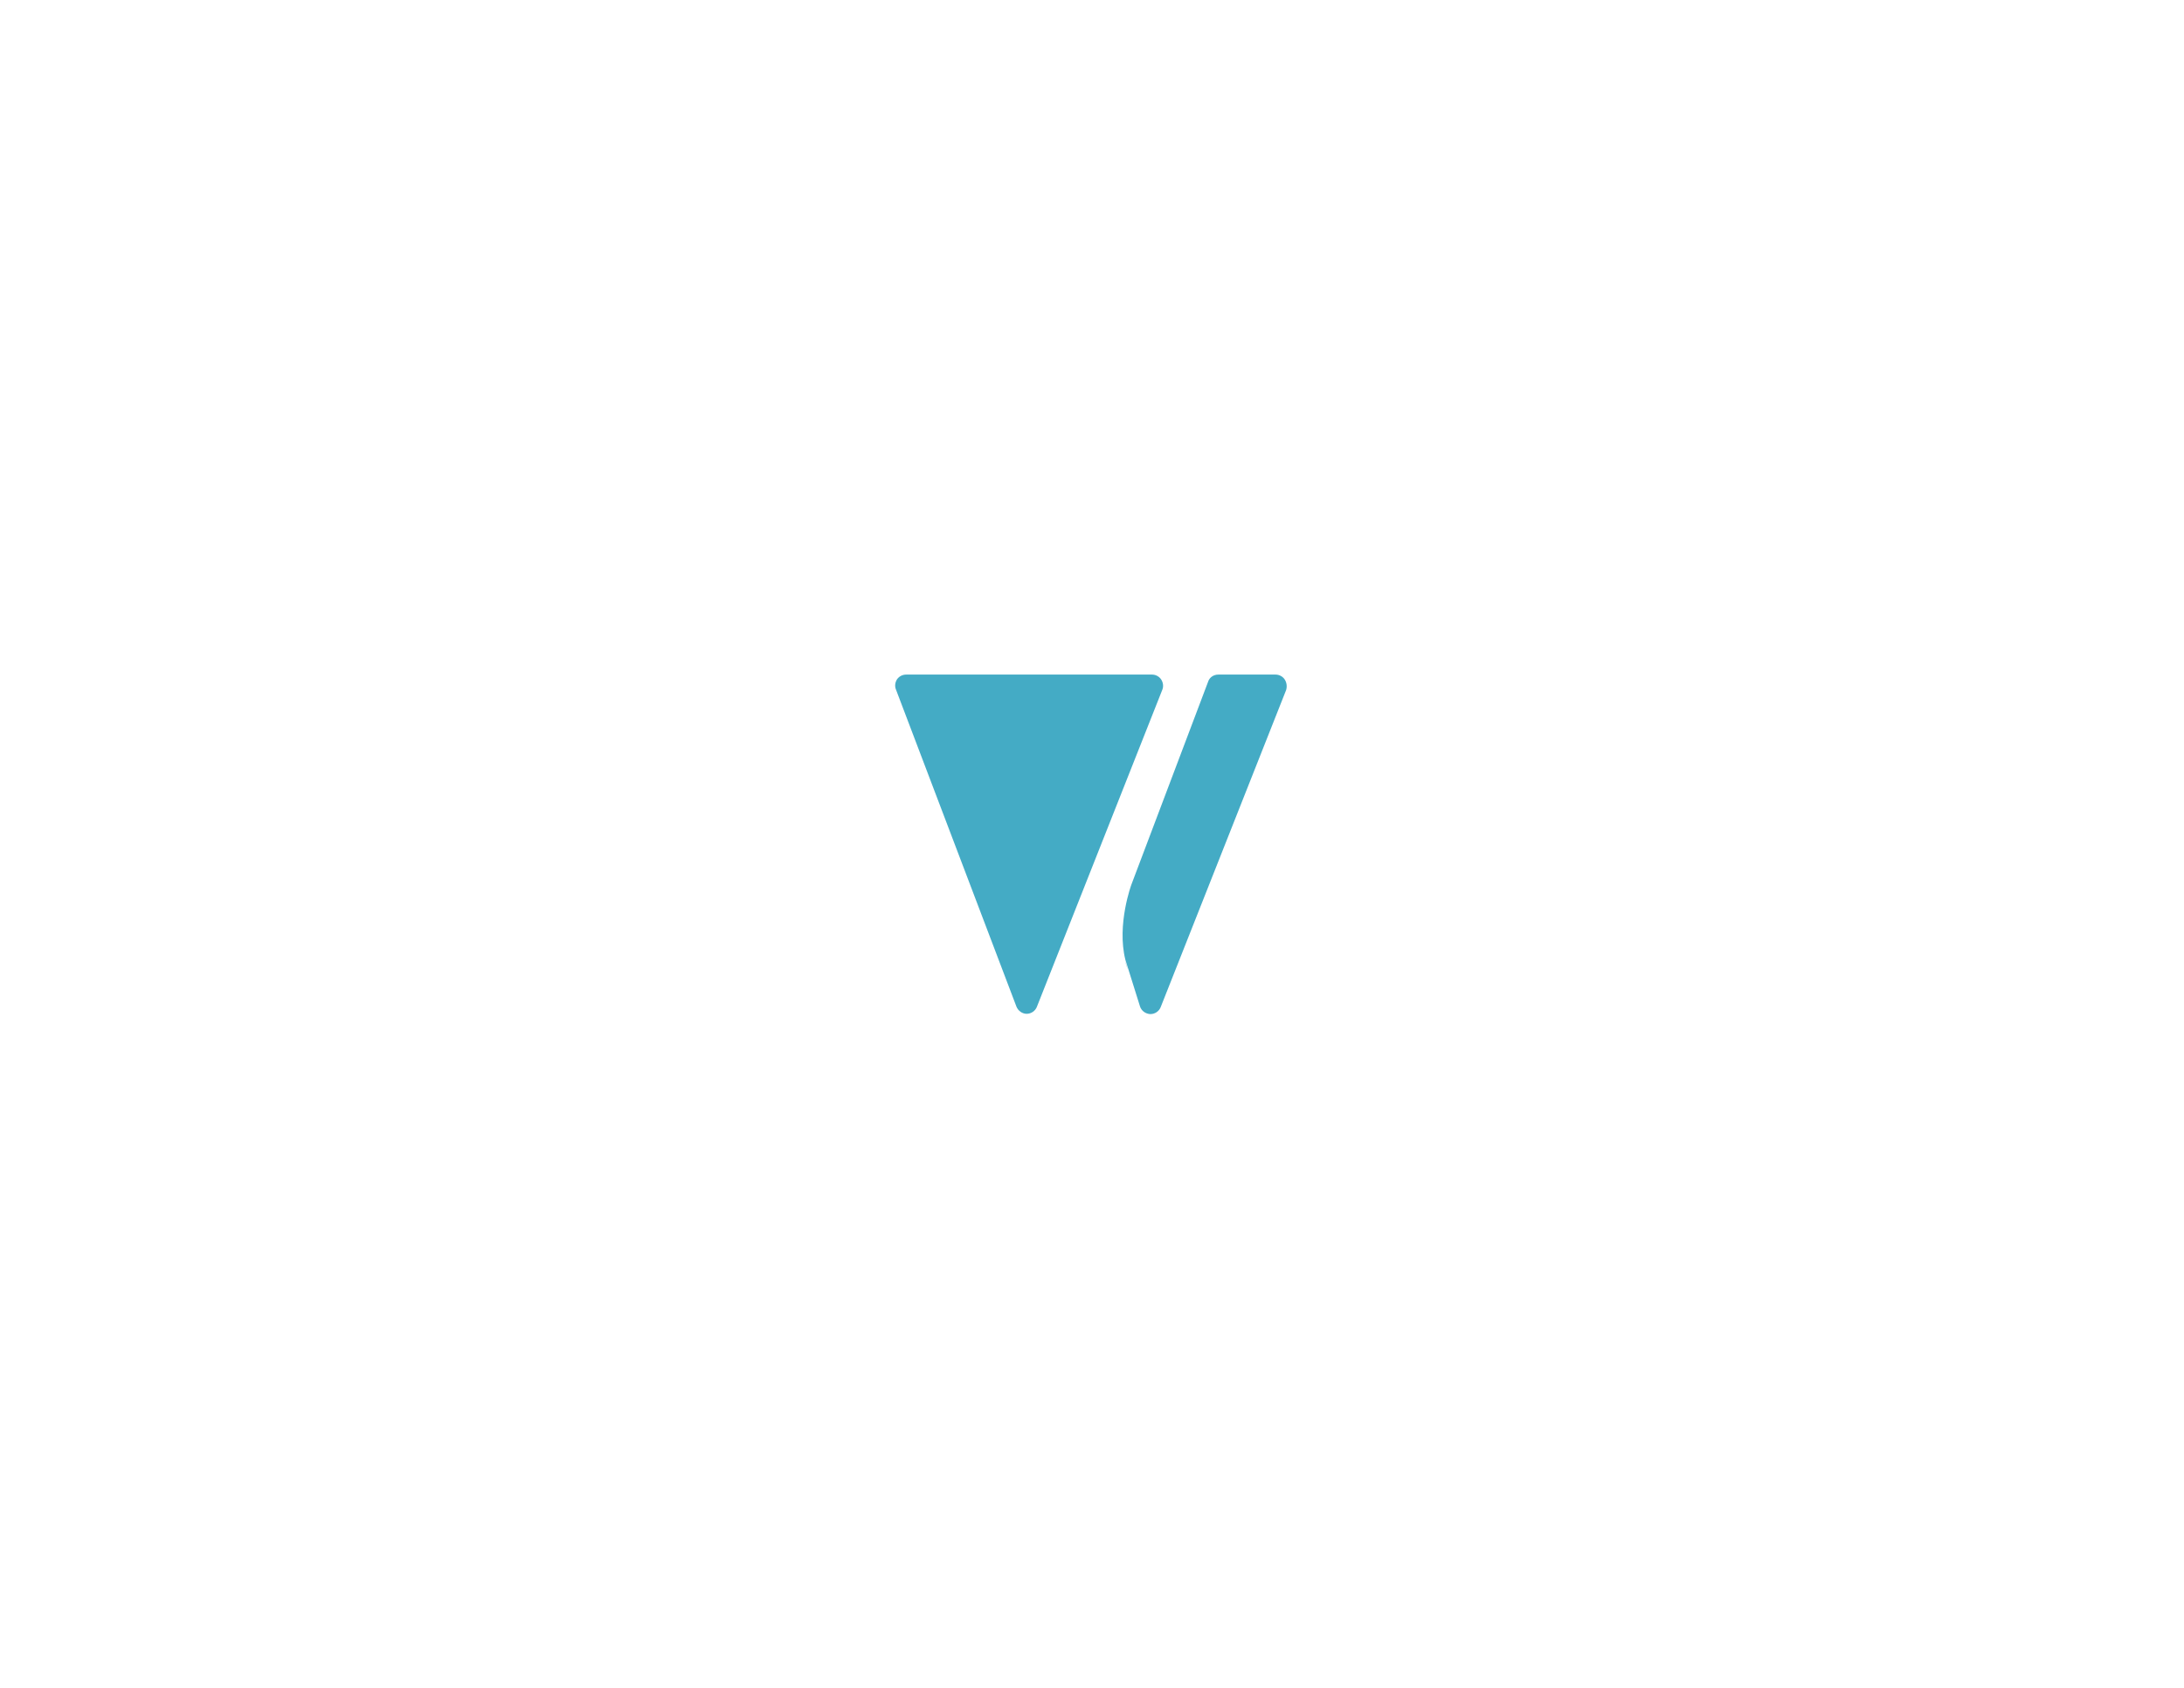
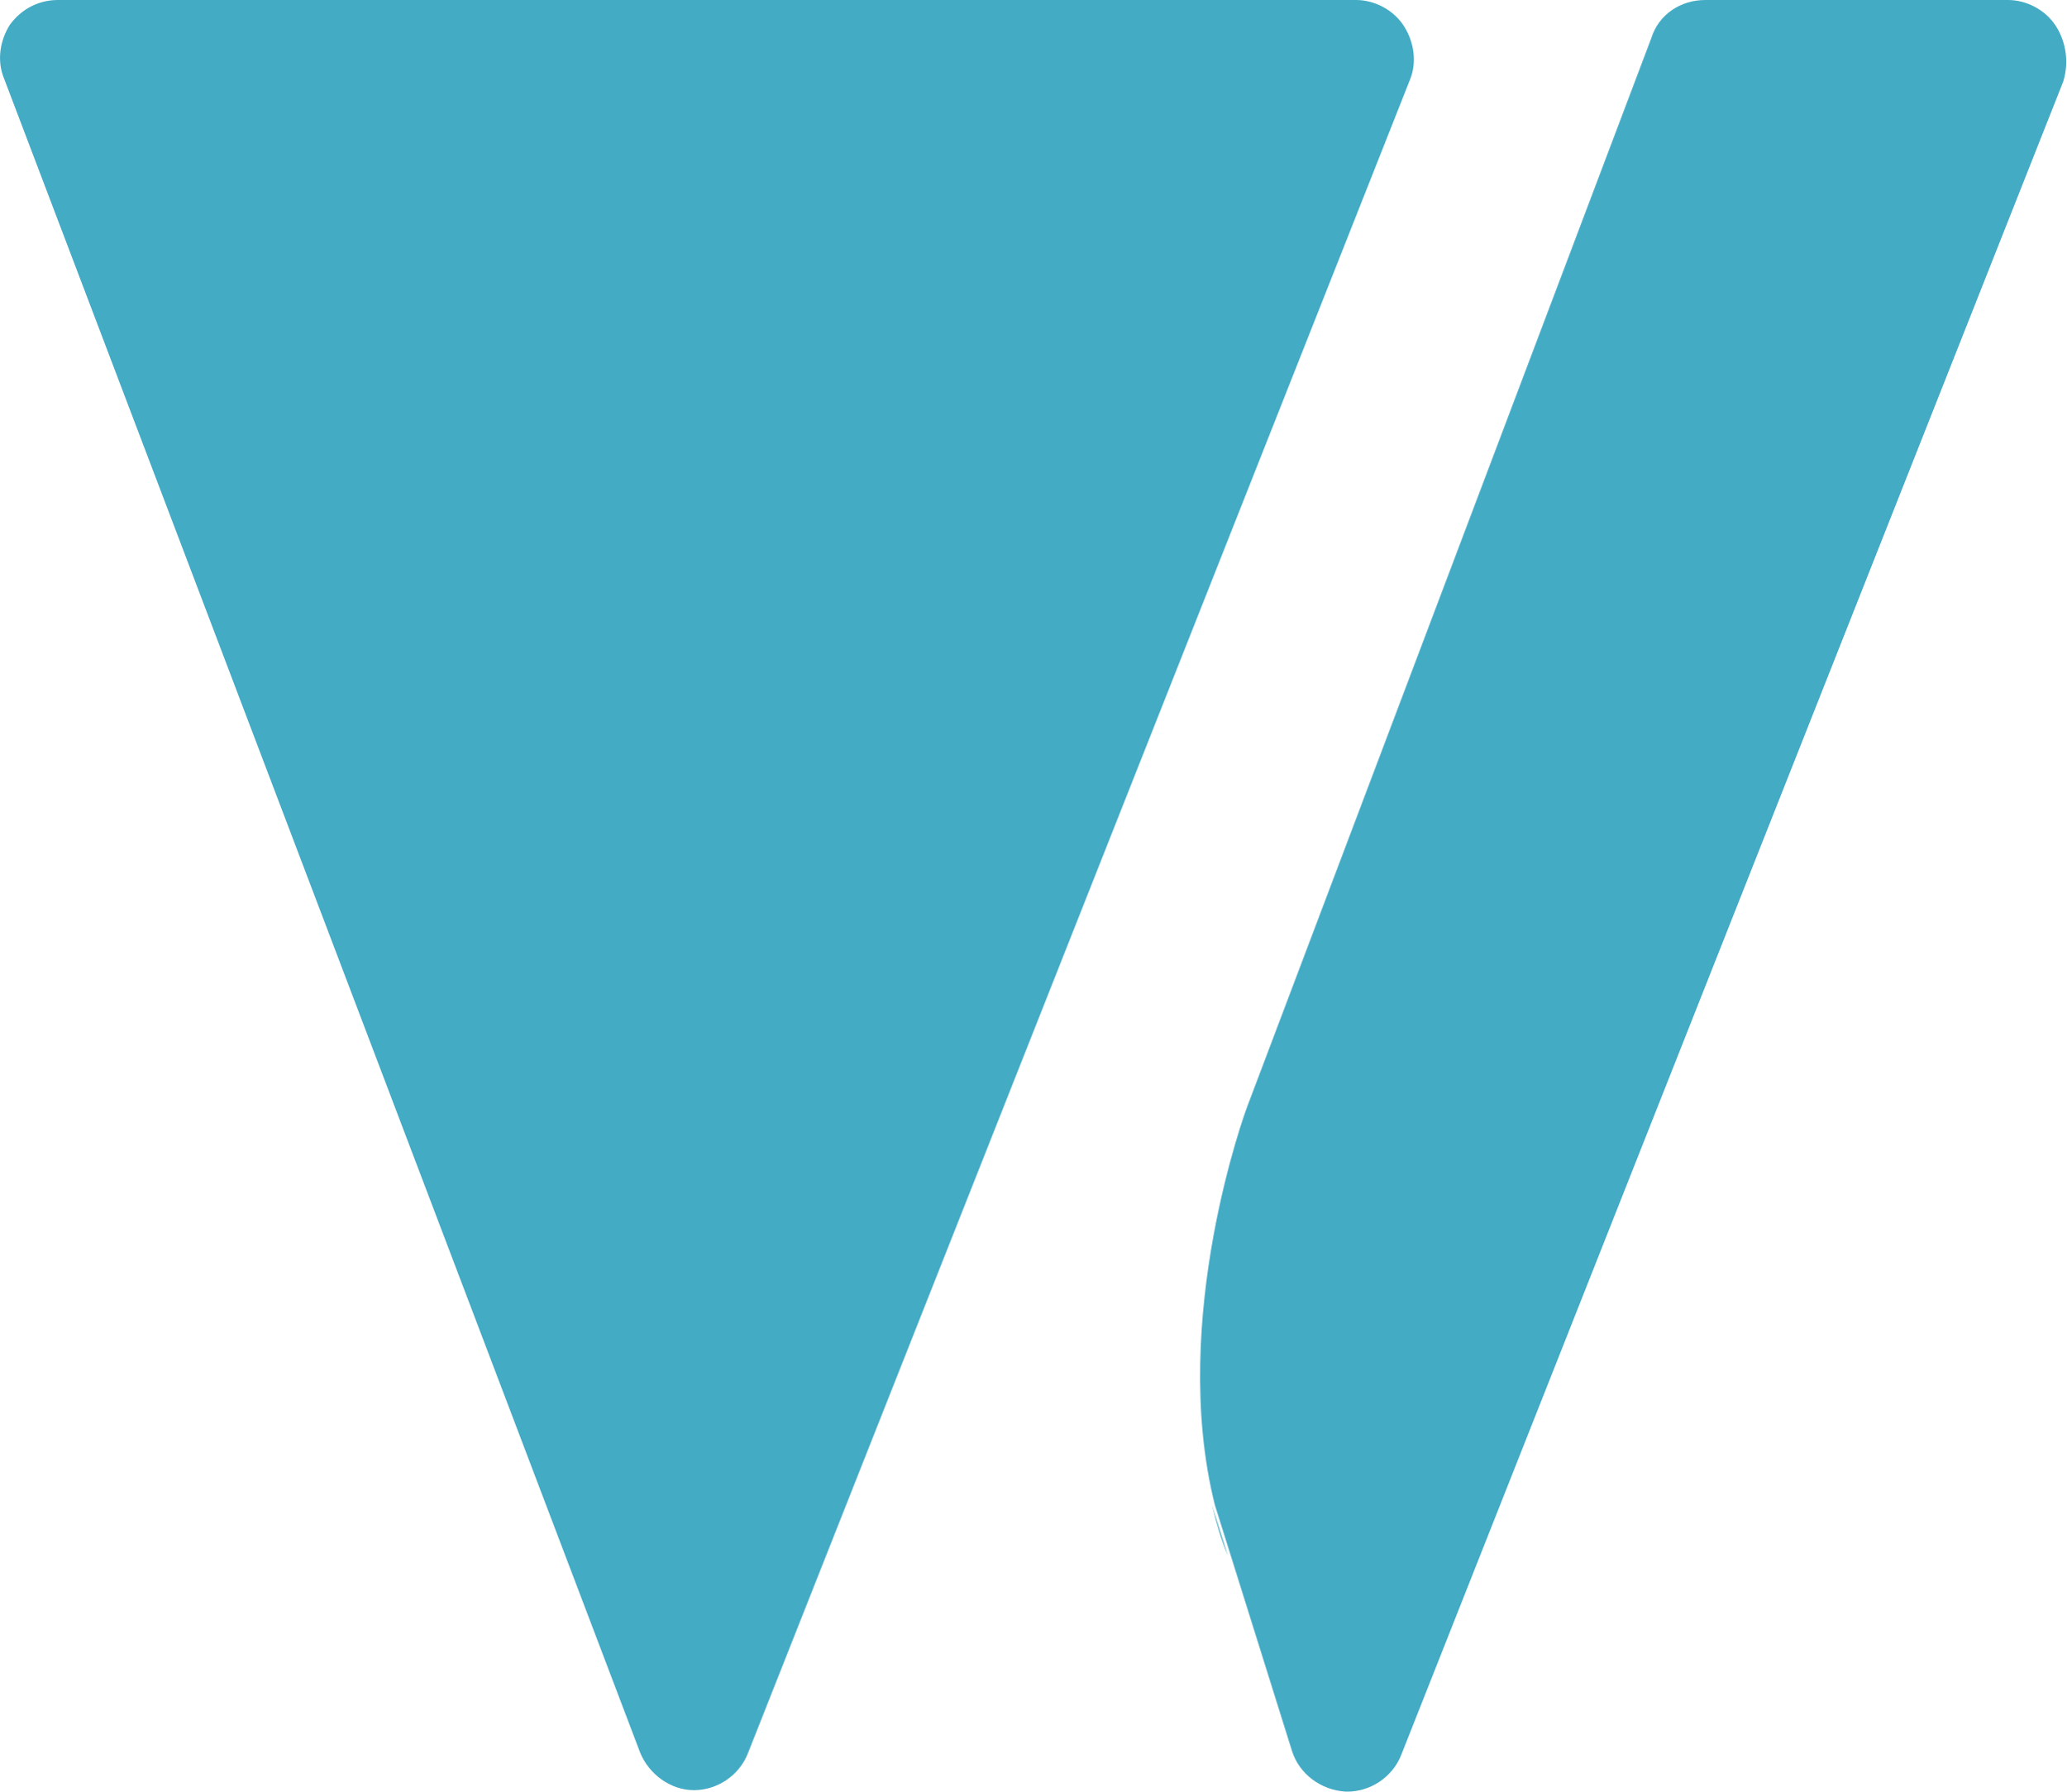
- <svg xmlns="http://www.w3.org/2000/svg" version="1.1" id="Layer_1" x="0px" y="0px" viewBox="0 0 792 612" style="enable-background:new 0 0 792 612;" xml:space="preserve">
+ <svg xmlns="http://www.w3.org/2000/svg" version="1.1" id="Layer_1" x="0px" y="0px" style="enable-background:new 0 0 792 612;" xml:space="preserve" viewBox="324.62 244.6 141.98 123.1">
  <style type="text/css">
	.st0{fill:#44ABC5;}
</style>
  <g>
    <path class="st0" d="M407.9,348c0.3,1.2,0.6,2.3,1.1,3.5L407.9,348z" />
    <path class="st0" d="M421.1,246.4c-0.7-1.1-2-1.8-3.3-1.8h-89.2c-1.3,0-2.5,0.6-3.3,1.7c-0.7,1.1-0.9,2.5-0.4,3.7l43.7,115   c0.6,1.5,2.1,2.6,3.7,2.6c0,0,0,0,0,0c1.6,0,3.1-1,3.7-2.5l45.5-115C422,248.9,421.8,247.5,421.1,246.4z" />
    <path class="st0" d="M465.9,246.4c-0.7-1.1-2-1.8-3.3-1.8h-20.8c-1.7,0-3.2,1-3.7,2.6l-27.8,73.5l0,0c0,0-5.4,14.5-2.2,27.3   l1.1,3.5c0,0,0,0,0,0l4.2,13.4c0.5,1.6,2,2.7,3.7,2.8c0.1,0,0.1,0,0.1,0c1.6,0,3.1-1,3.7-2.5l45.5-115   C466.8,248.9,466.6,247.5,465.9,246.4z" />
  </g>
</svg>
